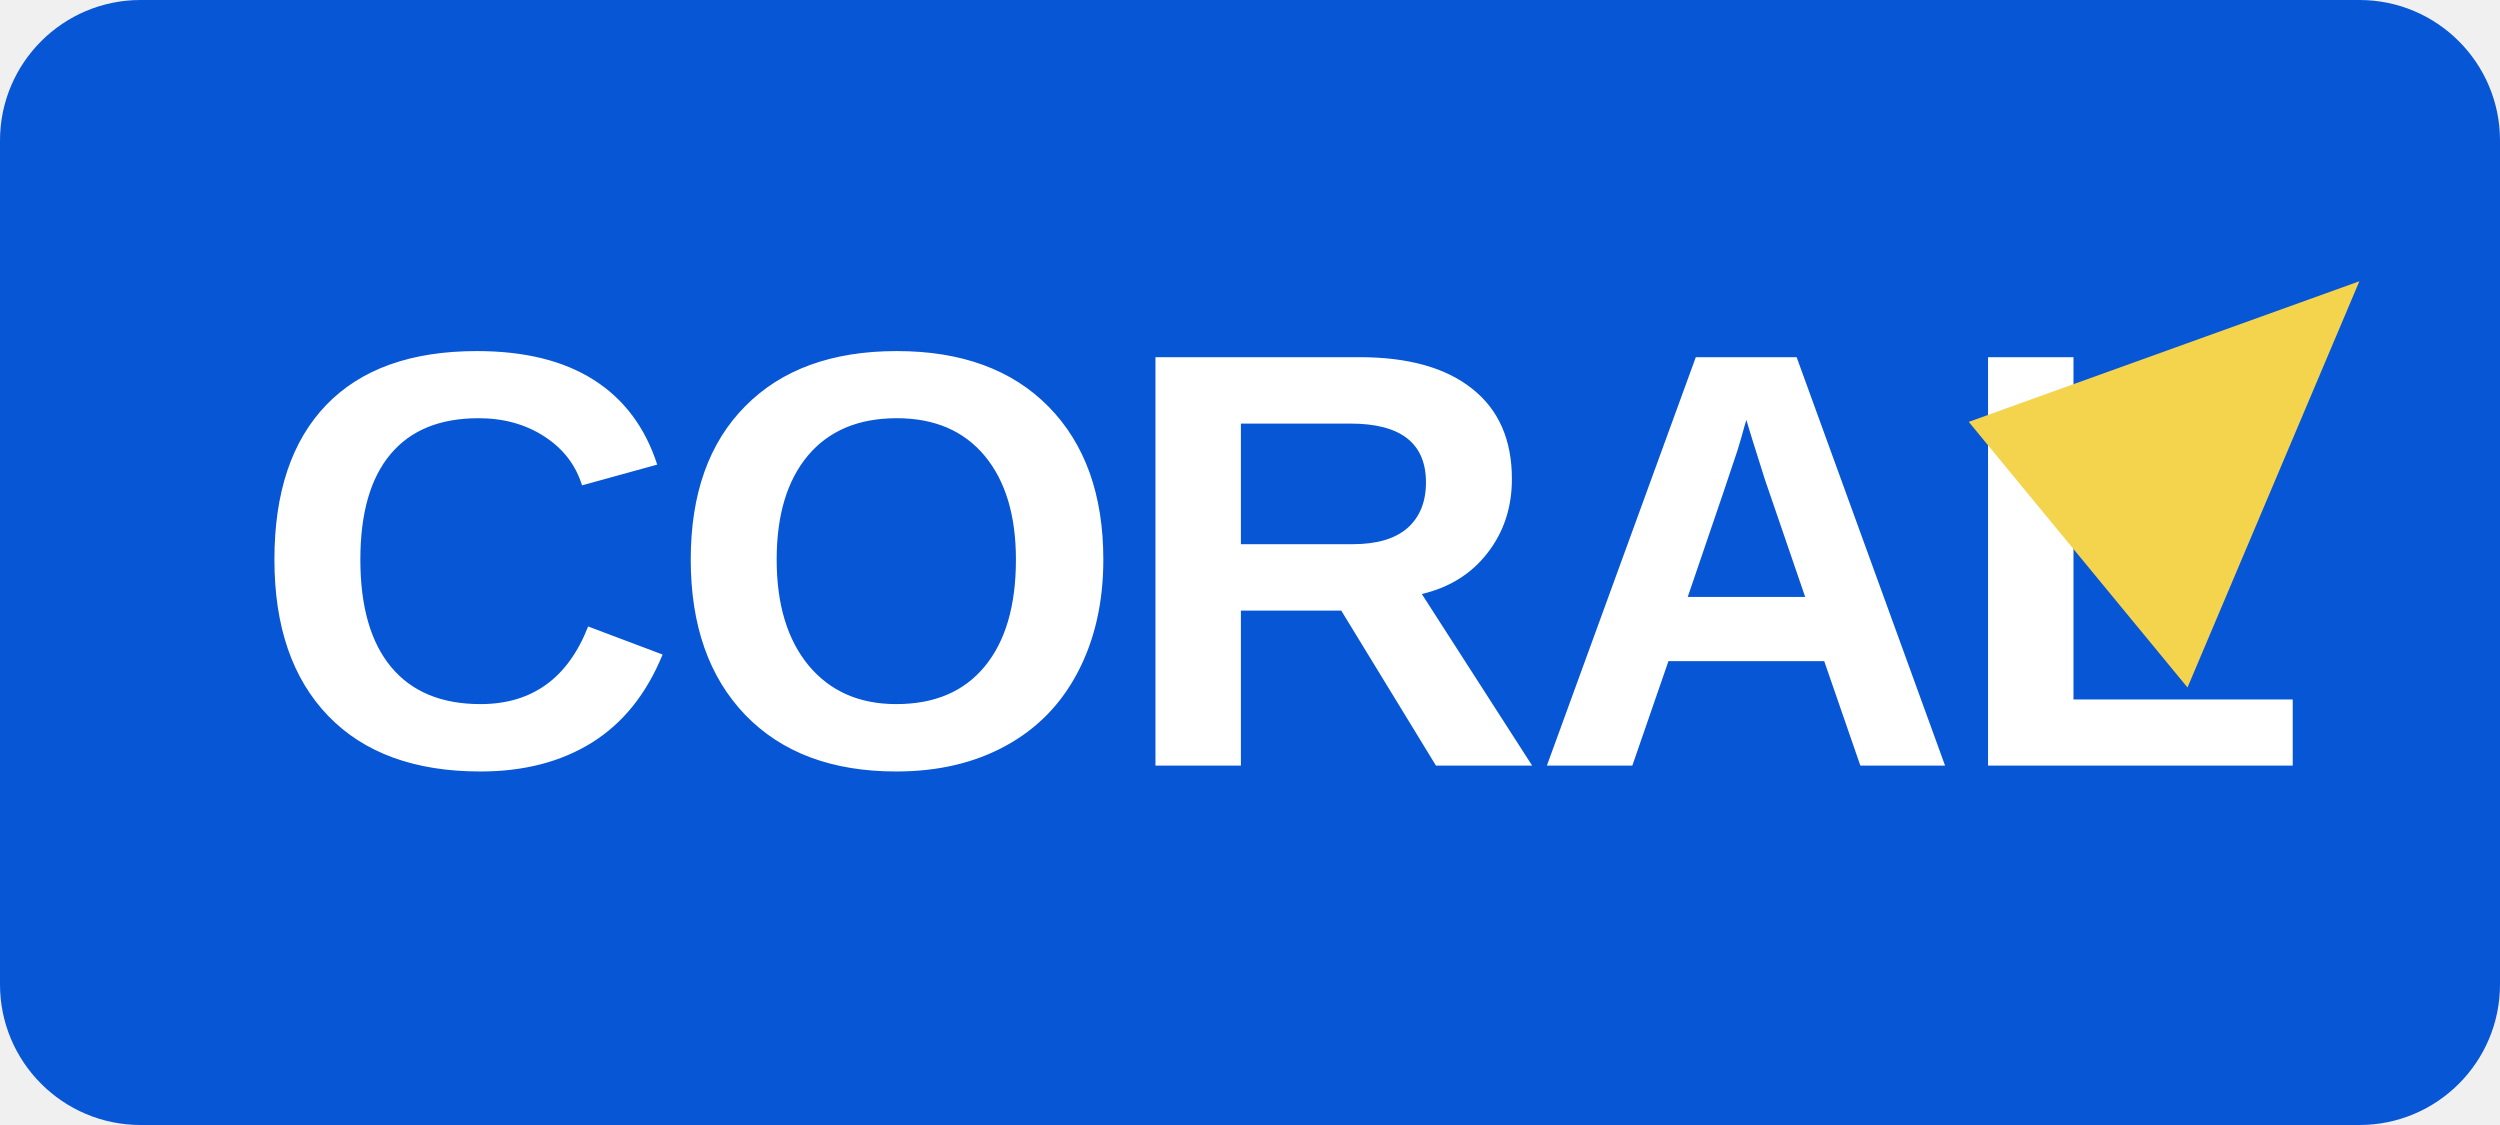
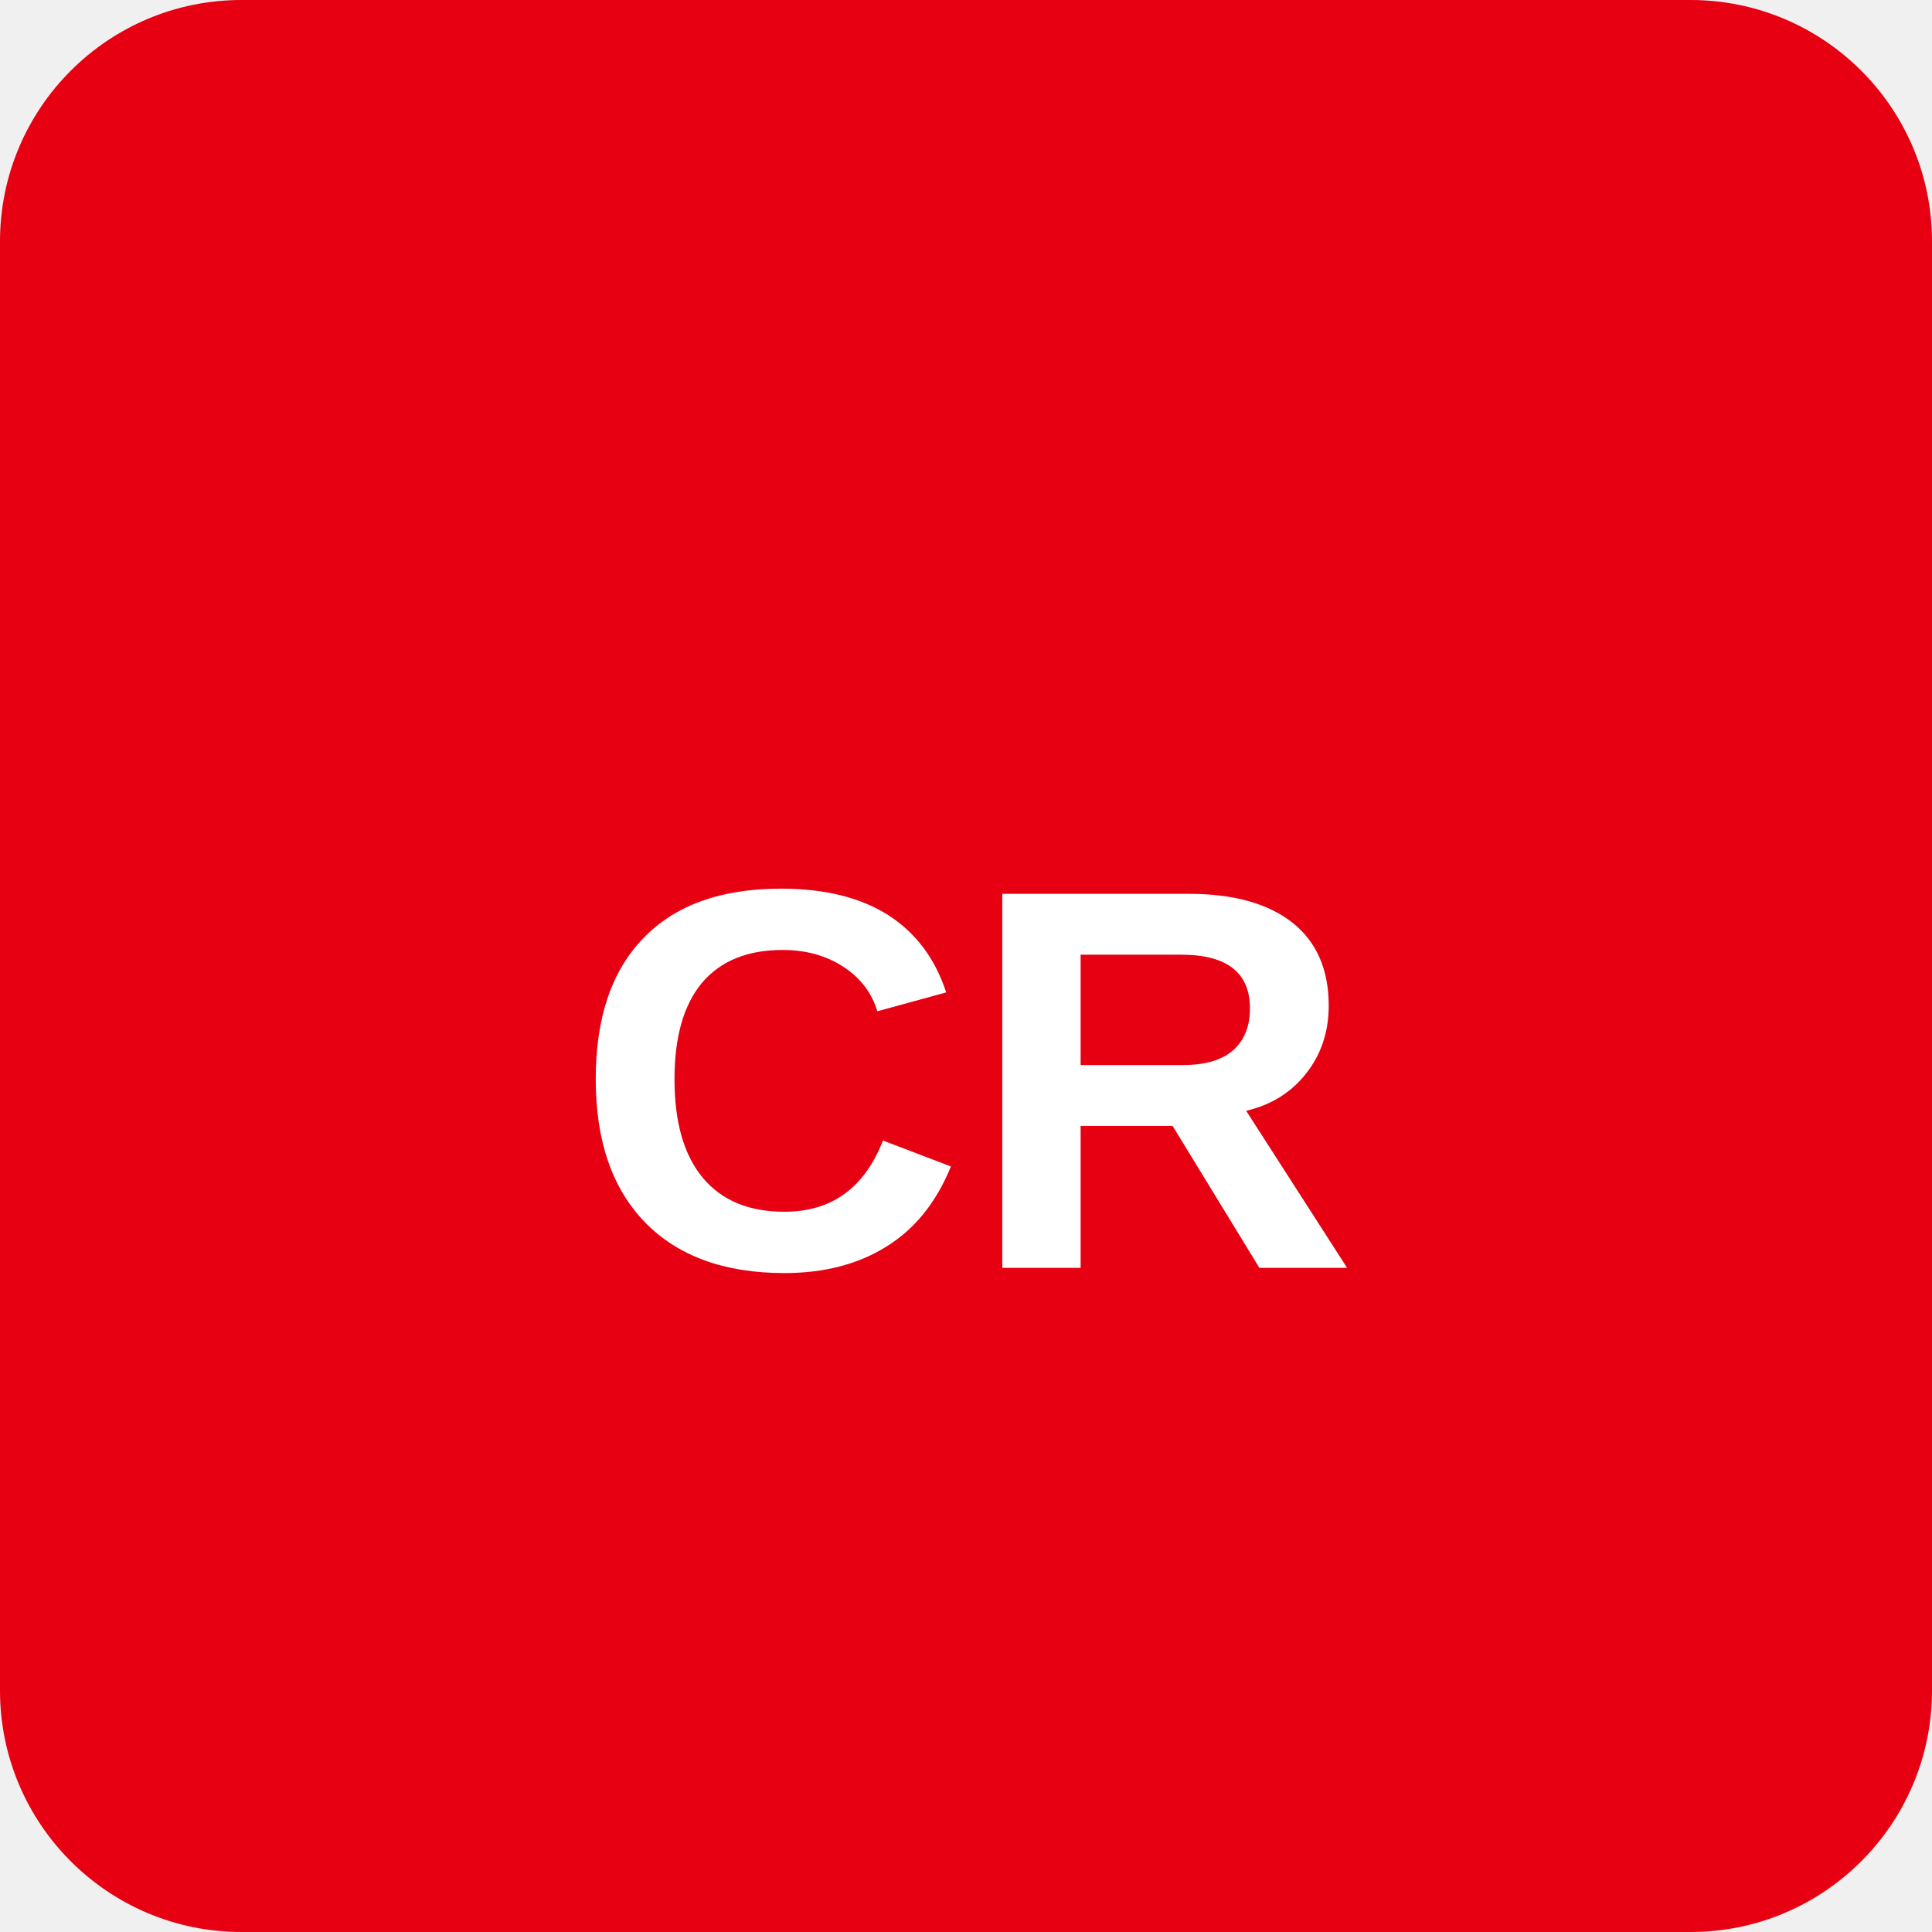
- <svg xmlns="http://www.w3.org/2000/svg" width="160" height="72" viewBox="0 0 160 72" fill="none">
-   <rect width="160" height="72" rx="9" fill="#0756D6" />
-   <text x="16" y="49" fill="#FFFFFF" font-family="Arial, Helvetica, sans-serif" font-size="38" font-weight="900" letter-spacing="-.8">CORAL</text>
-   <path d="M126 27L151 18L140 44Z" fill="#F4D34D" />
+ <svg xmlns="http://www.w3.org/2000/svg" width="64" height="64" viewBox="0 0 64 64" fill="none">
+   <rect width="64" height="64" rx="8" fill="#E60012" />
+   <text x="32" y="42" font-family="Arial, sans-serif" font-size="18" font-weight="bold" fill="white" text-anchor="middle">CR</text>
</svg>
